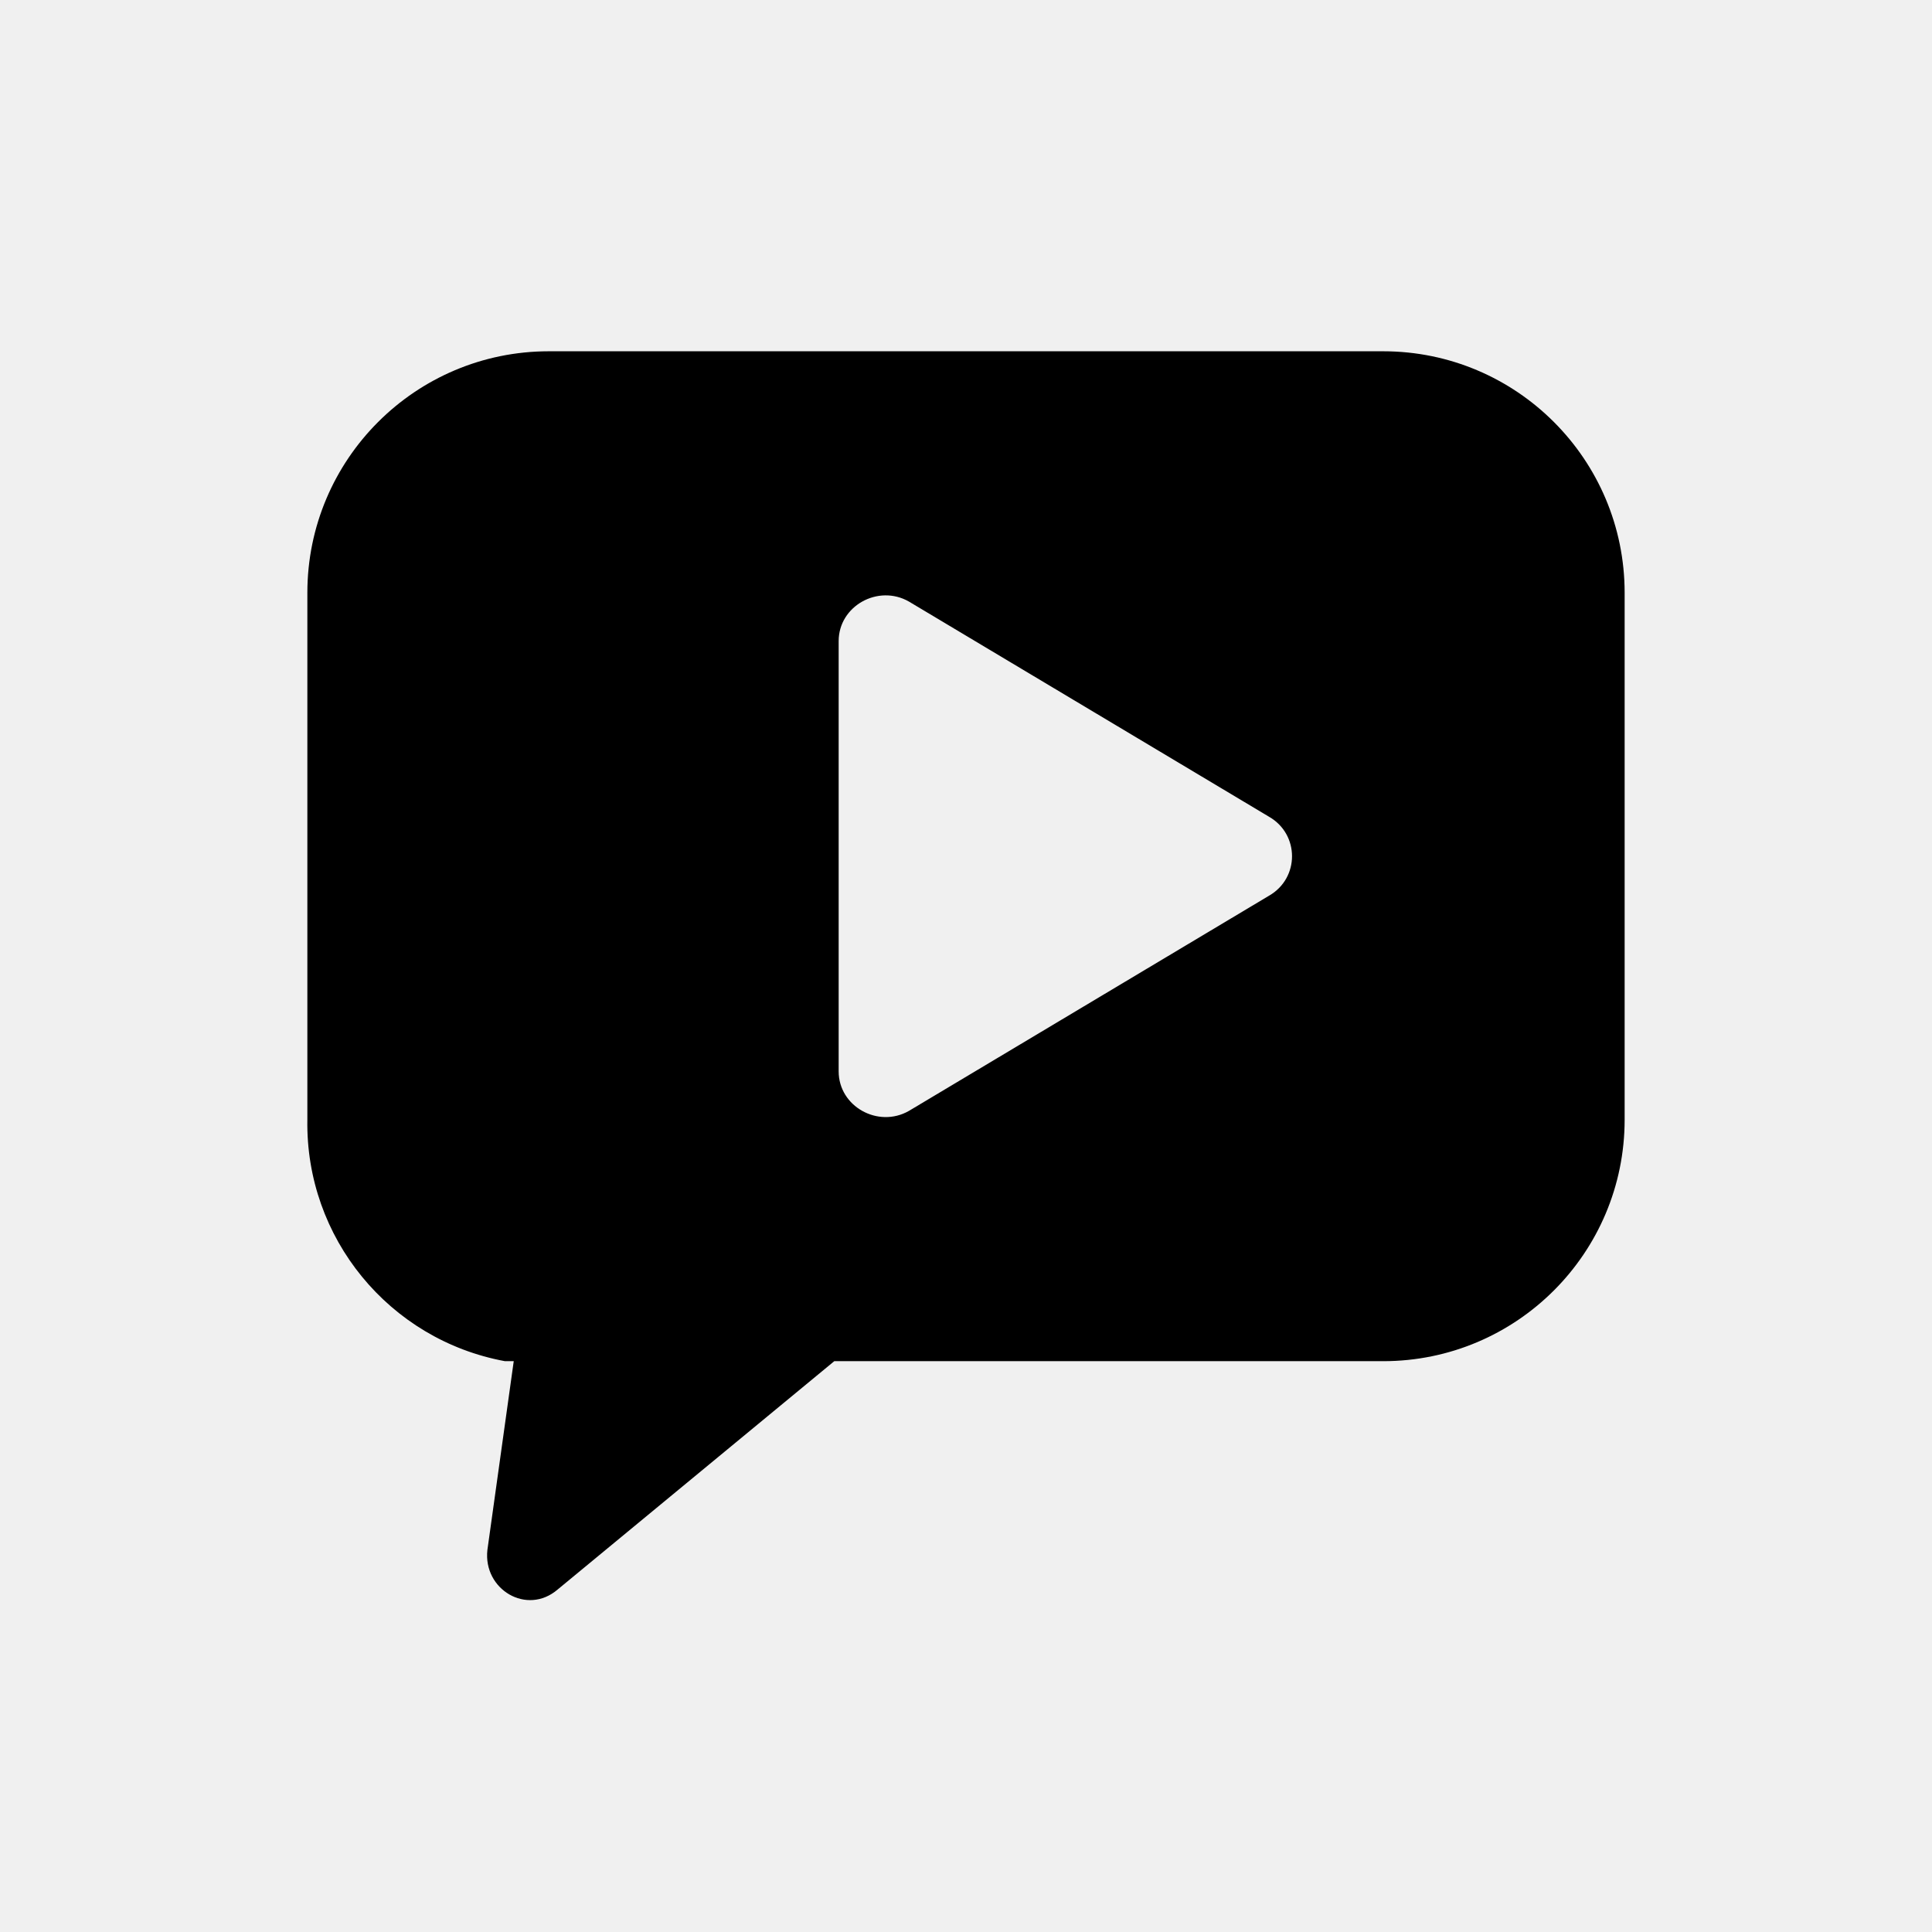
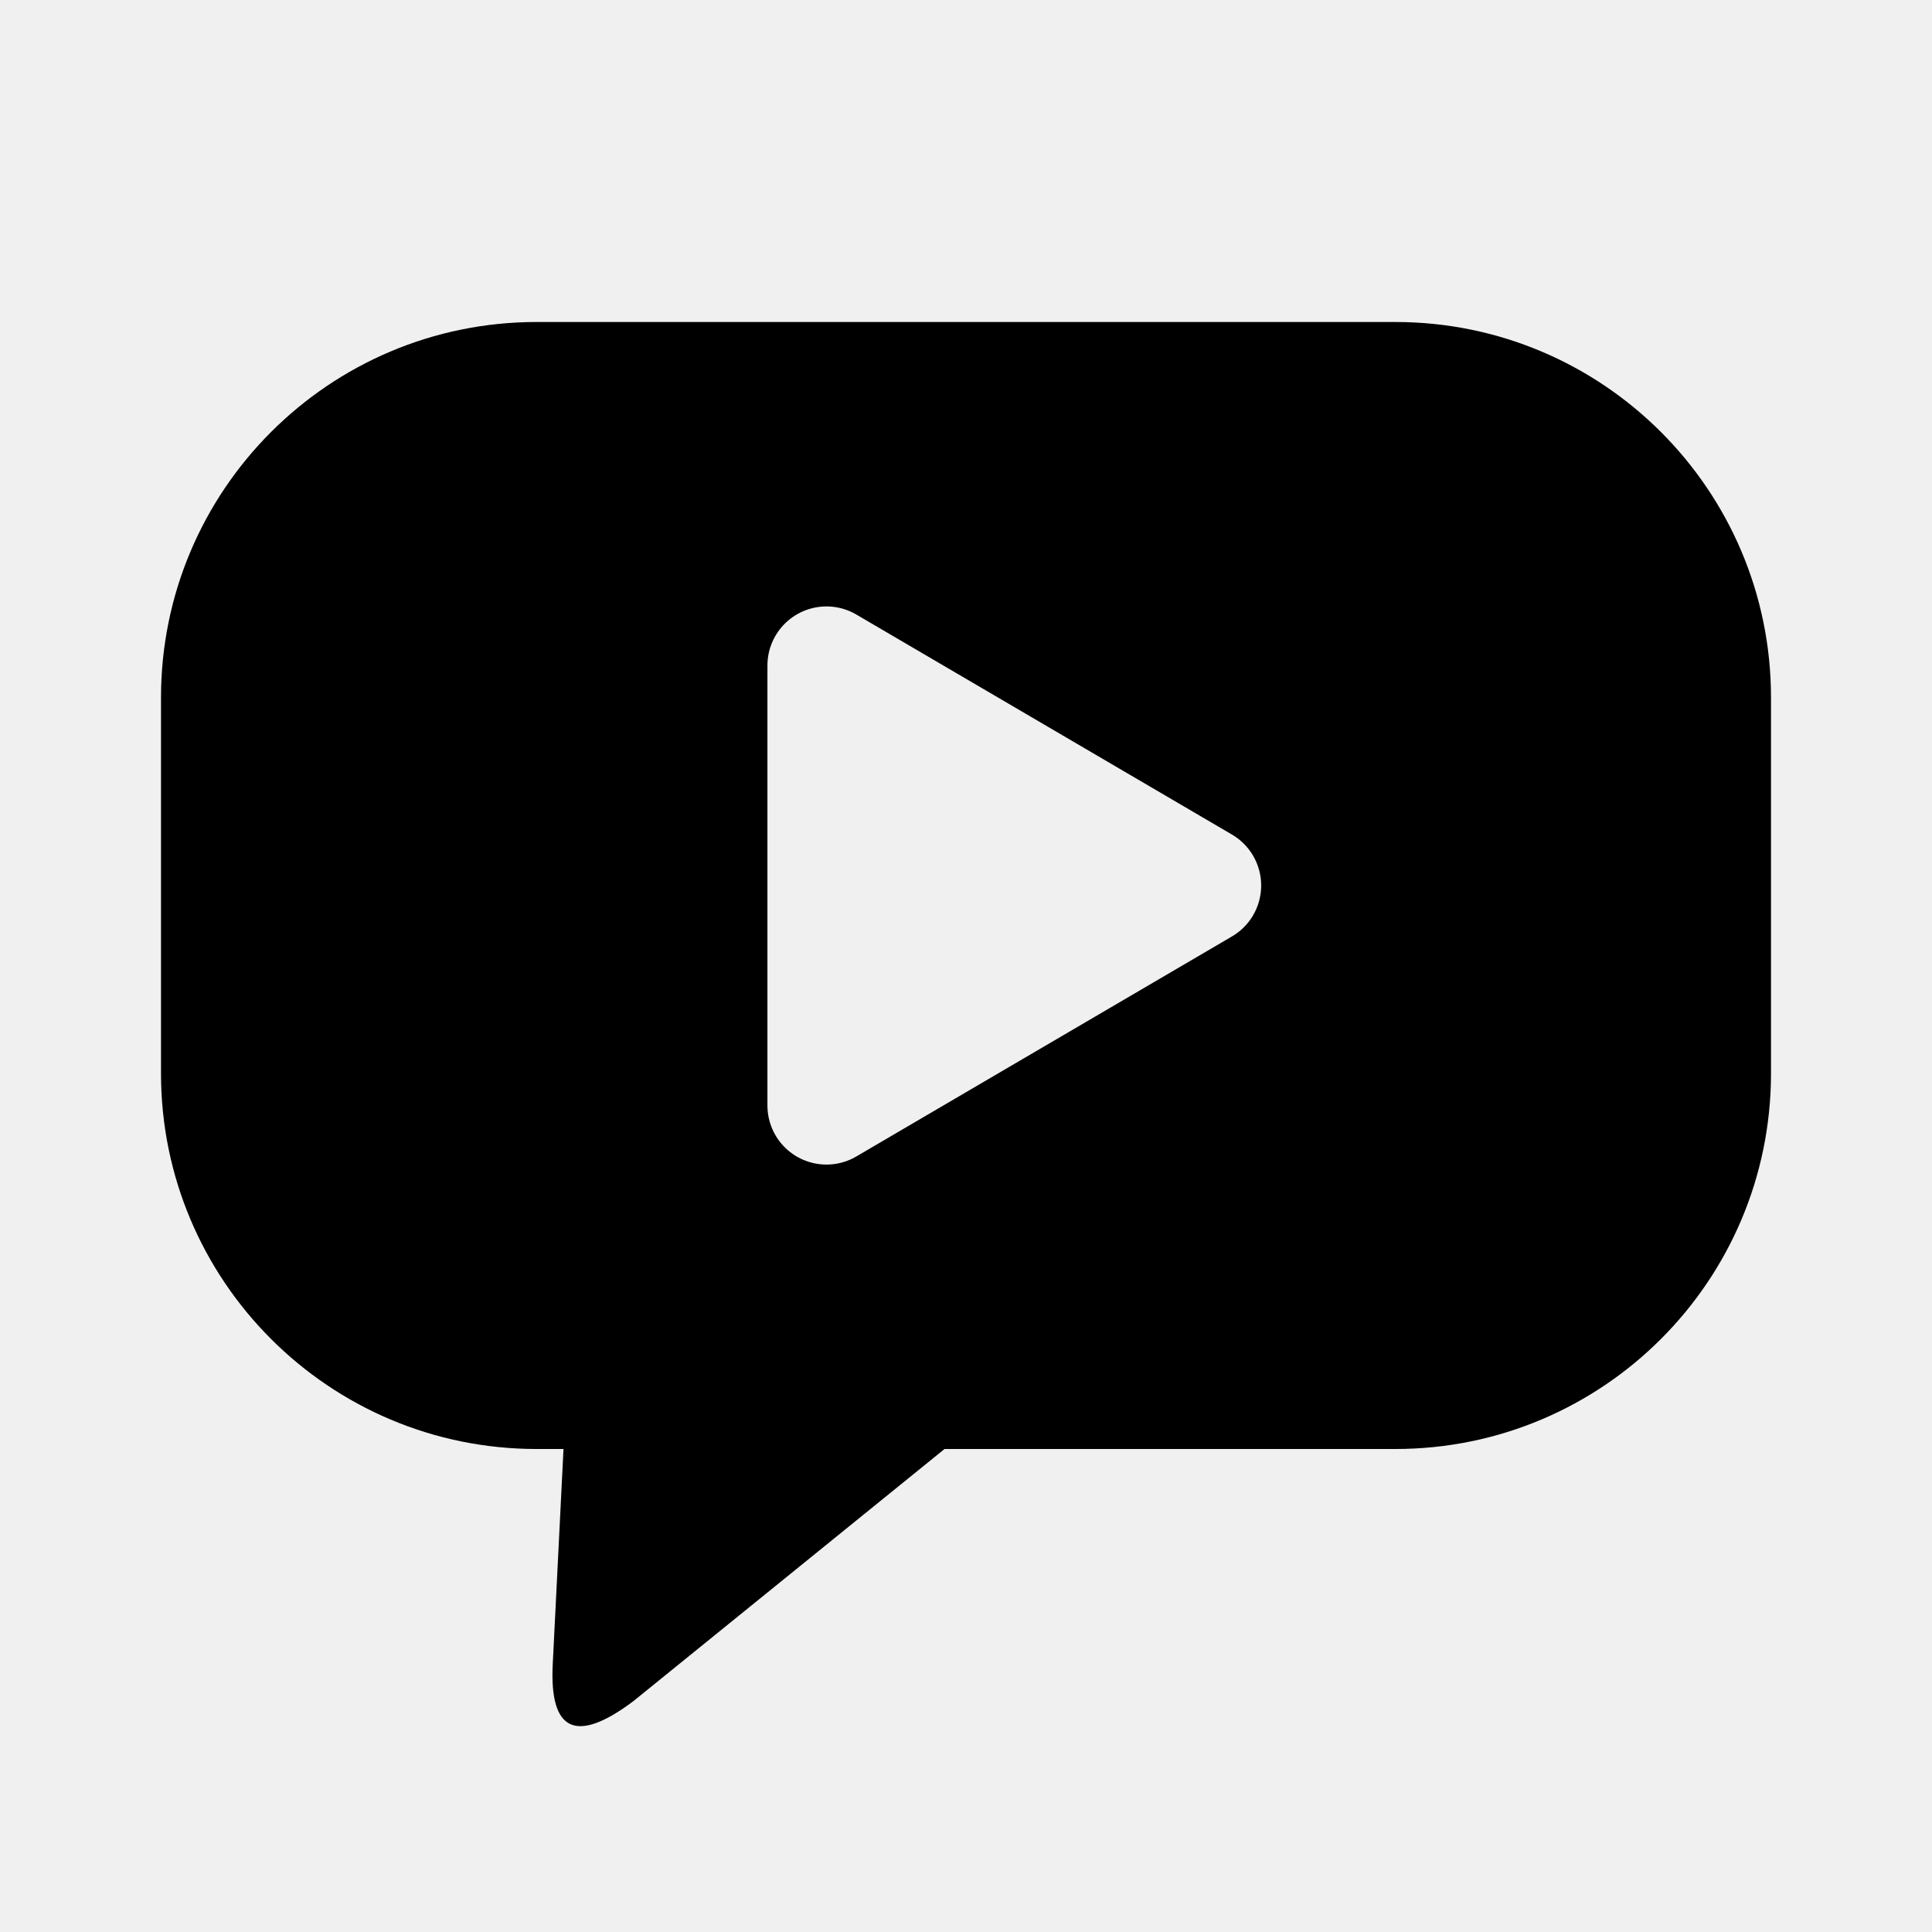
- <svg xmlns="http://www.w3.org/2000/svg" width="44" height="44" viewBox="0 0 44 44">
-   <path fill="#000" fill-rule="evenodd" d="M12.5 8h19a5.5 5.5 0 0 1 5.5 5.5v12a5.5 5.5 0 0 1-5.5 5.5H19l-6.3 5.2c-.7.6-1.7 0-1.6-.9l.6-4.3h-.2A5.5 5.5 0 0 1 7 25.5v-12A5.5 5.5 0 0 1 12.5 8Zm6.6 6.6v9.8c0 .8.9 1.3 1.6.9l8.2-4.9c.7-.4.7-1.4 0-1.8l-8.2-4.9c-.7-.4-1.6.1-1.6.9Z" />
+ <svg xmlns="http://www.w3.org/2000/svg" width="18" height="18" viewBox="0 0 18 18">
+   <defs>
+     <mask id="cut" maskUnits="userSpaceOnUse" x="0" y="0" width="18" height="18">
+       <rect width="18" height="18" fill="#fff" />
+       <path d="M7.7 6.2V10.3L11.2 8.25Z" fill="#000" stroke="#000" stroke-width="1.1" stroke-linejoin="round" />
+     </mask>
+   </defs>
+   <path fill="#000" mask="url(#cut)" d="M5 3H13A3.5 3.5 0 0 1 16.5 6.5V10A3.5 3.5 0 0 1 13 13.5H8.8L5.9 15.85Q5.1 16.45 5.15 15.5L5.25 13.5H5A3.5 3.5 0 0 1 1.5 10V6.5A3.5 3.5 0 0 1 5 3Z" />
</svg>
